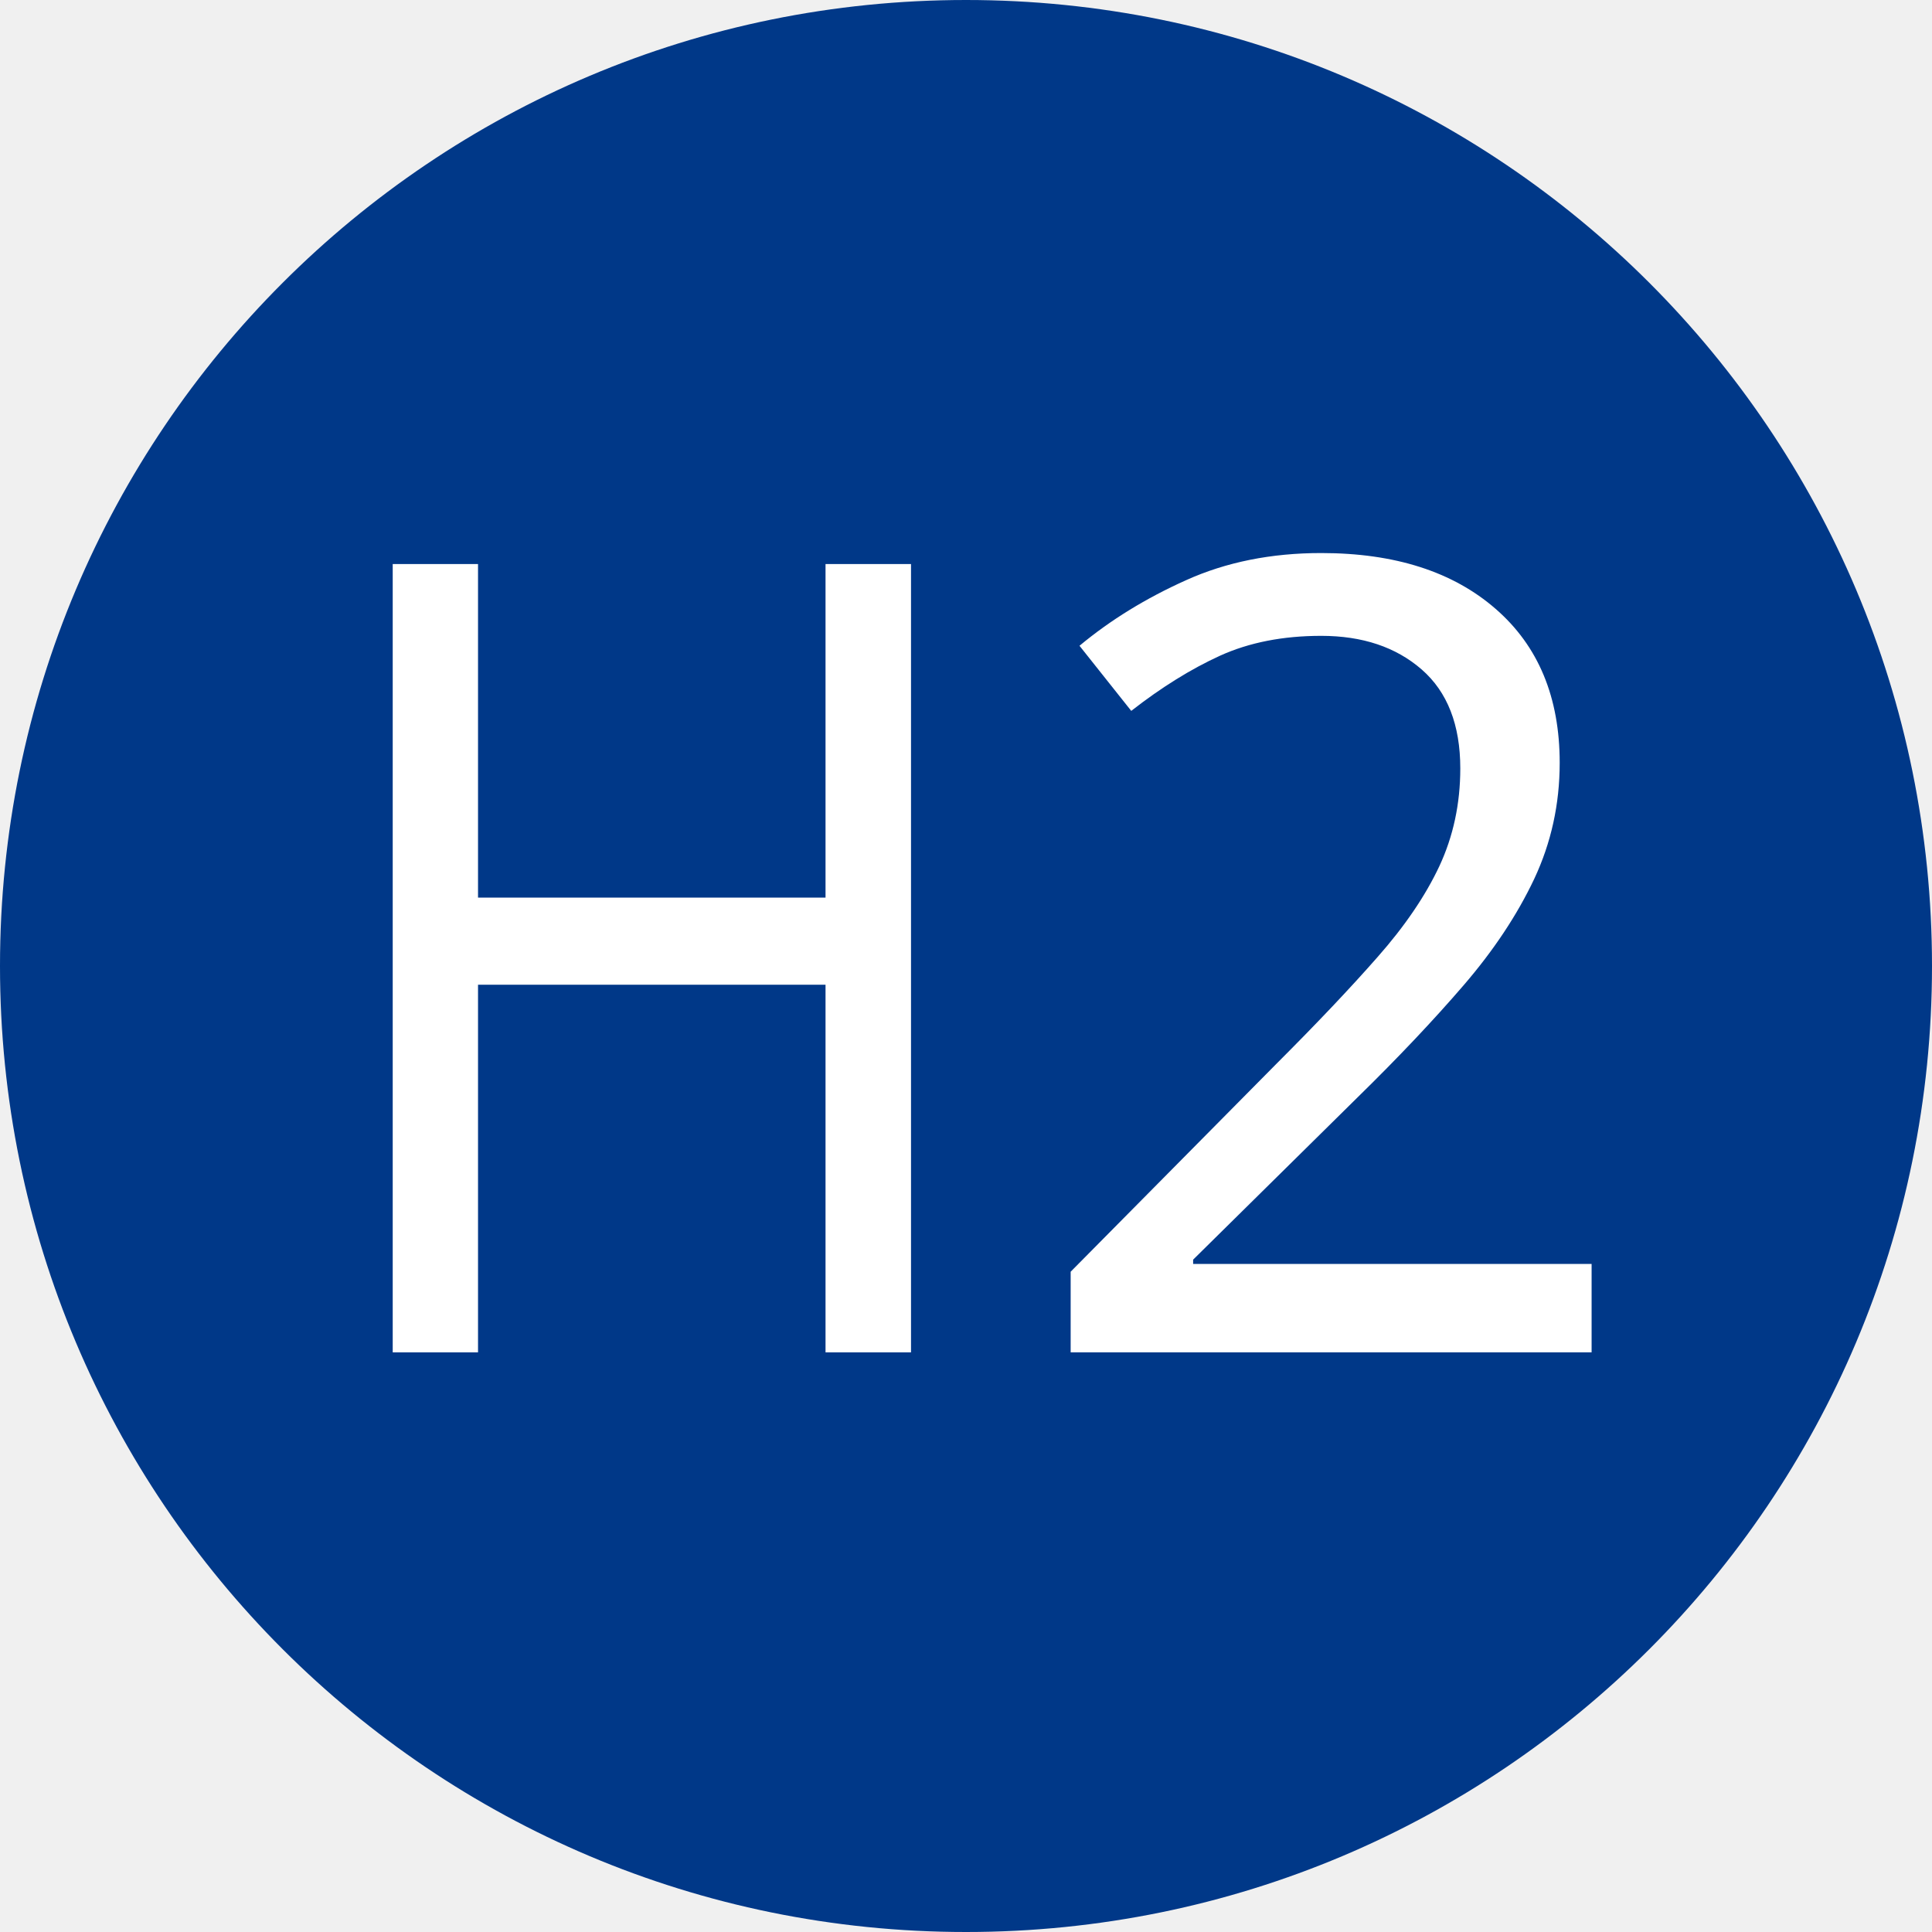
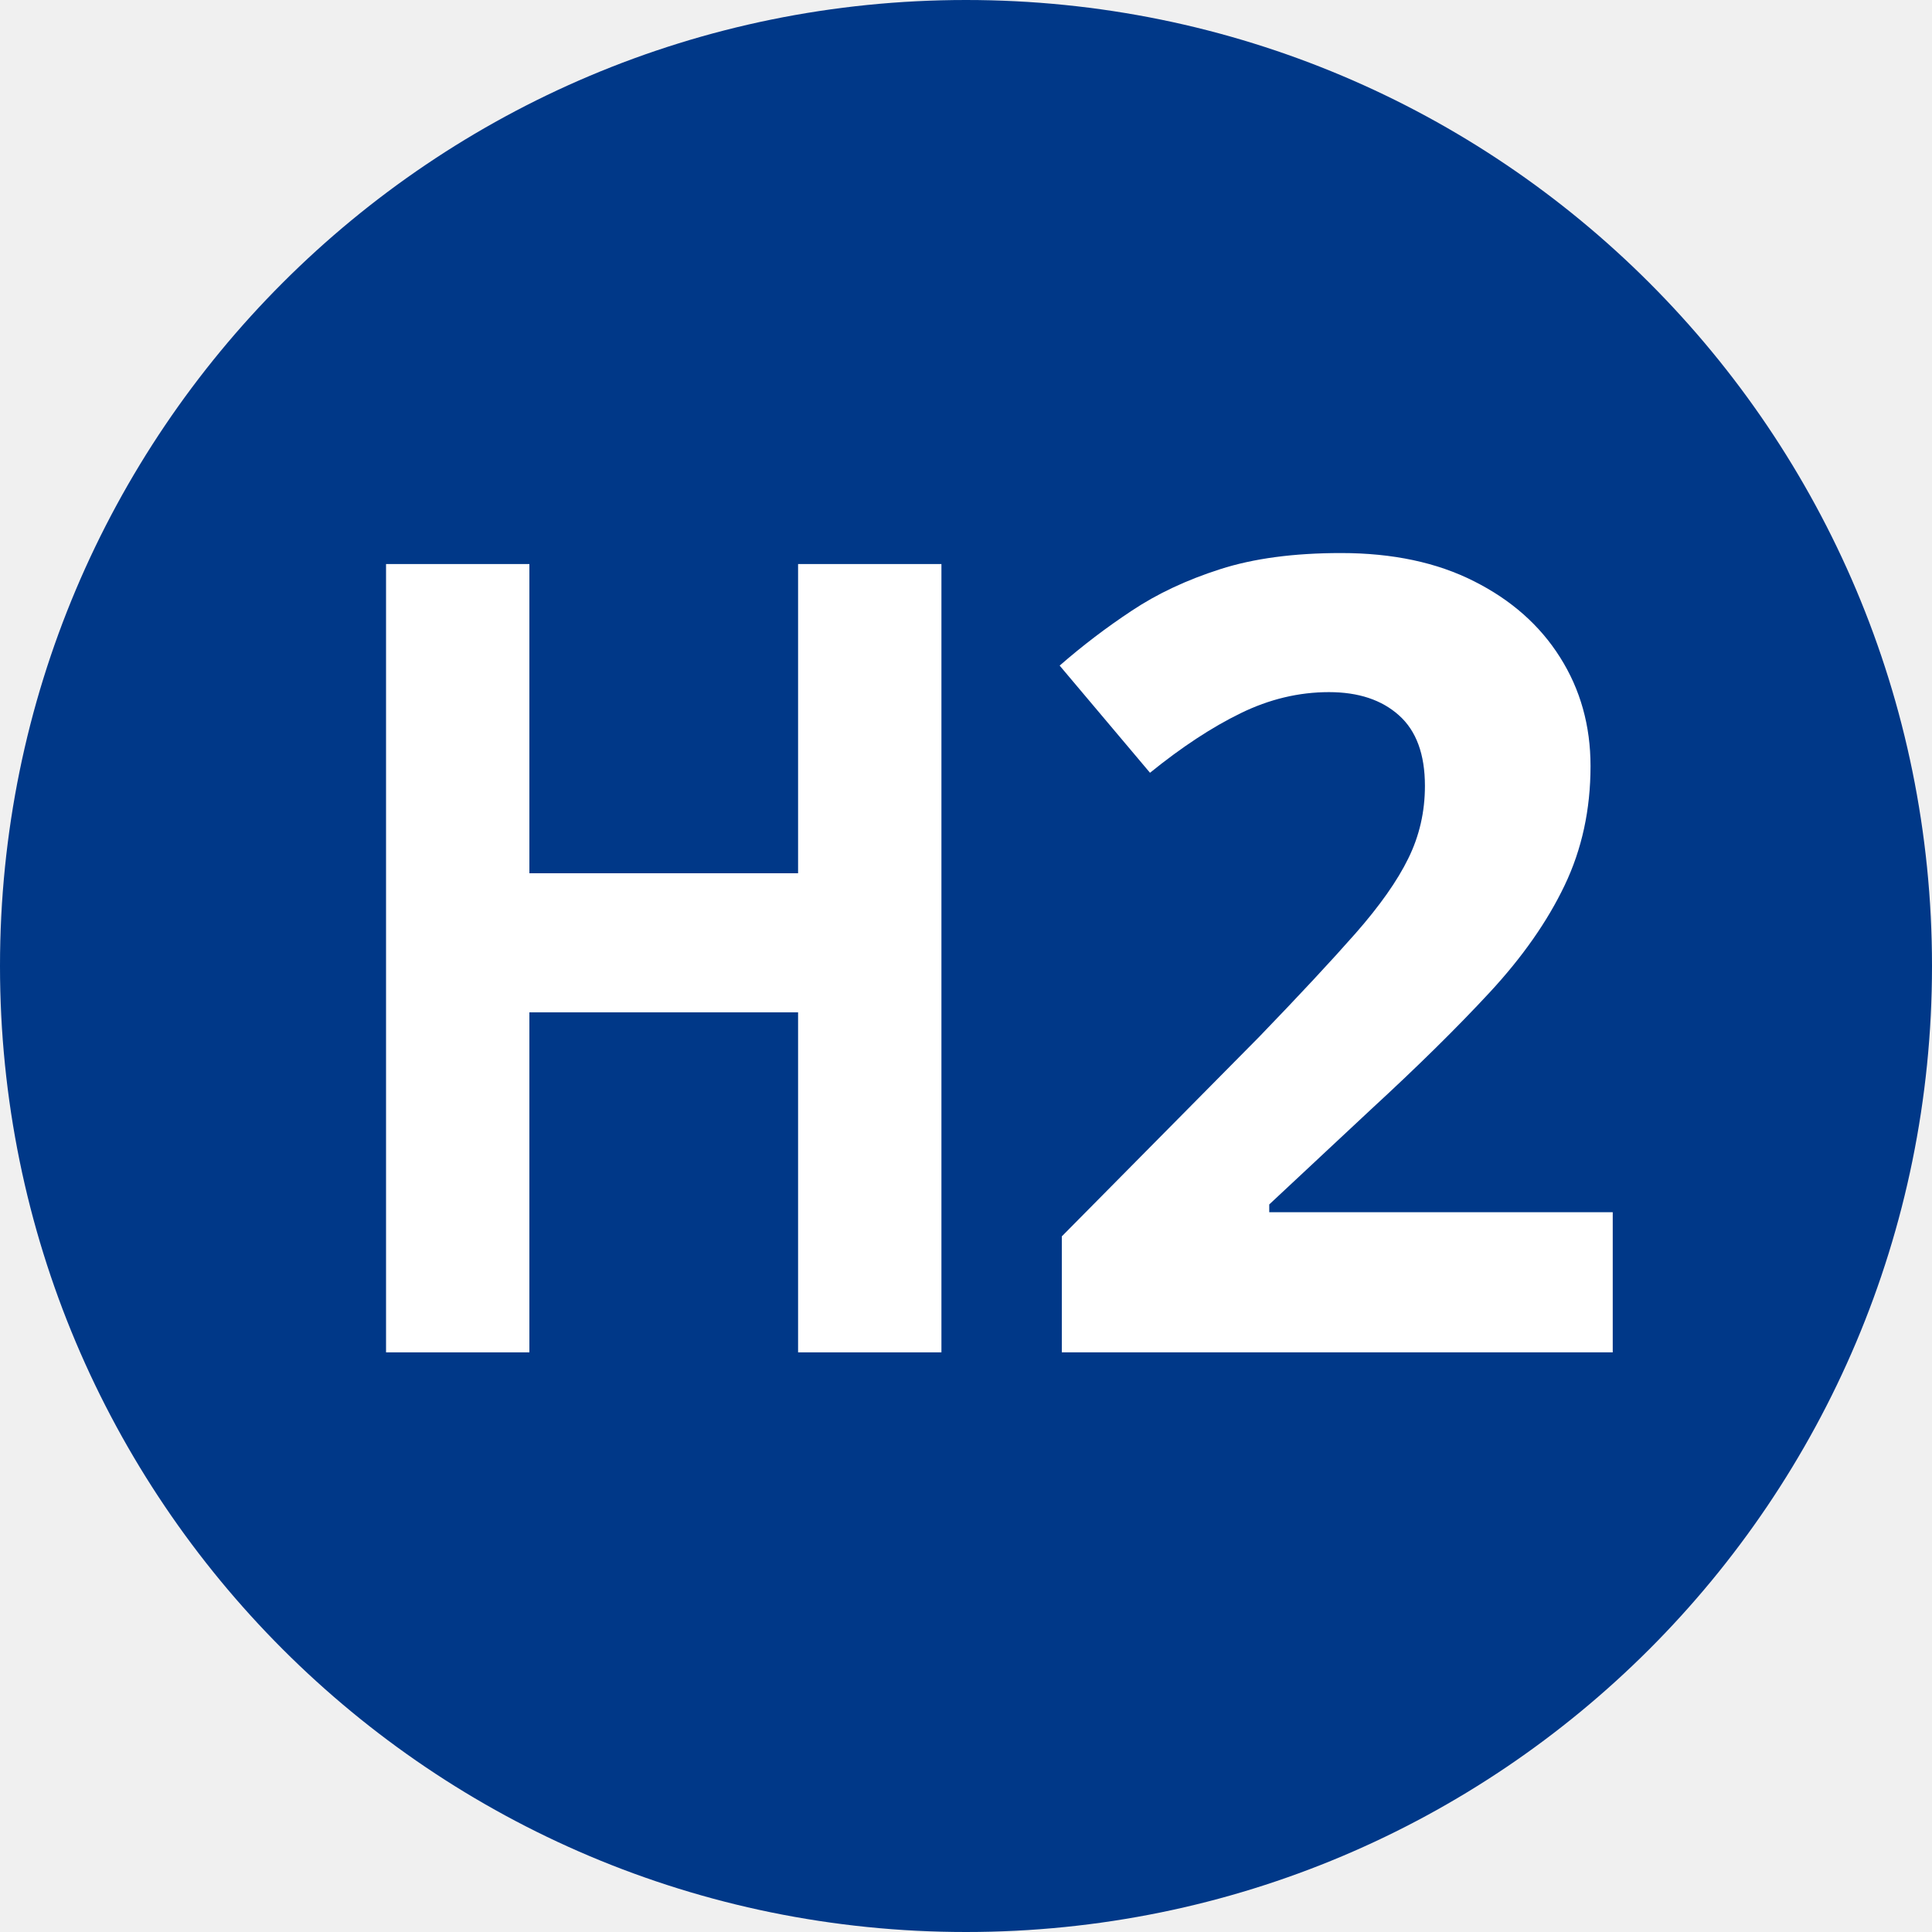
<svg xmlns="http://www.w3.org/2000/svg" version="1.1" id="Capa_1" x="0px" y="0px" viewBox="0 0 140 140" style="enable-background:new 0 0 140 140;" xml:space="preserve">
  <style type="text/css">
	.st0{fill:none;}
	.st1{fill:#003888;}
	.st2{fill:#FFFFFF;}
- 	.st3{font-family:'HelveticaNeueLTStd-Bd';}
+ 	.st3{font-family:'Helvetica Neue LT Std'; font-weight: 1000}
	.st4{font-size:80px;}
	.st5{letter-spacing:-5.8;}
</style>
  <rect y="40.9" class="st0" width="140" height="58.2" />
  <g>
    <g>
      <path class="st1" d="M140,70c0-38.7-31.3-70-70-70S0,31.3,0,70s31.3,70,70,70S140,108.7,140,70" />
    </g>
    <text transform="matrix(0.86 0 0 1 21.7795 97.9976)" class="st2 st3 st4 st5">H</text>
    <text transform="matrix(1 0 0 1 73.74 97.9976)" class="st2 st3 st4">2</text>
  </g>
</svg>
